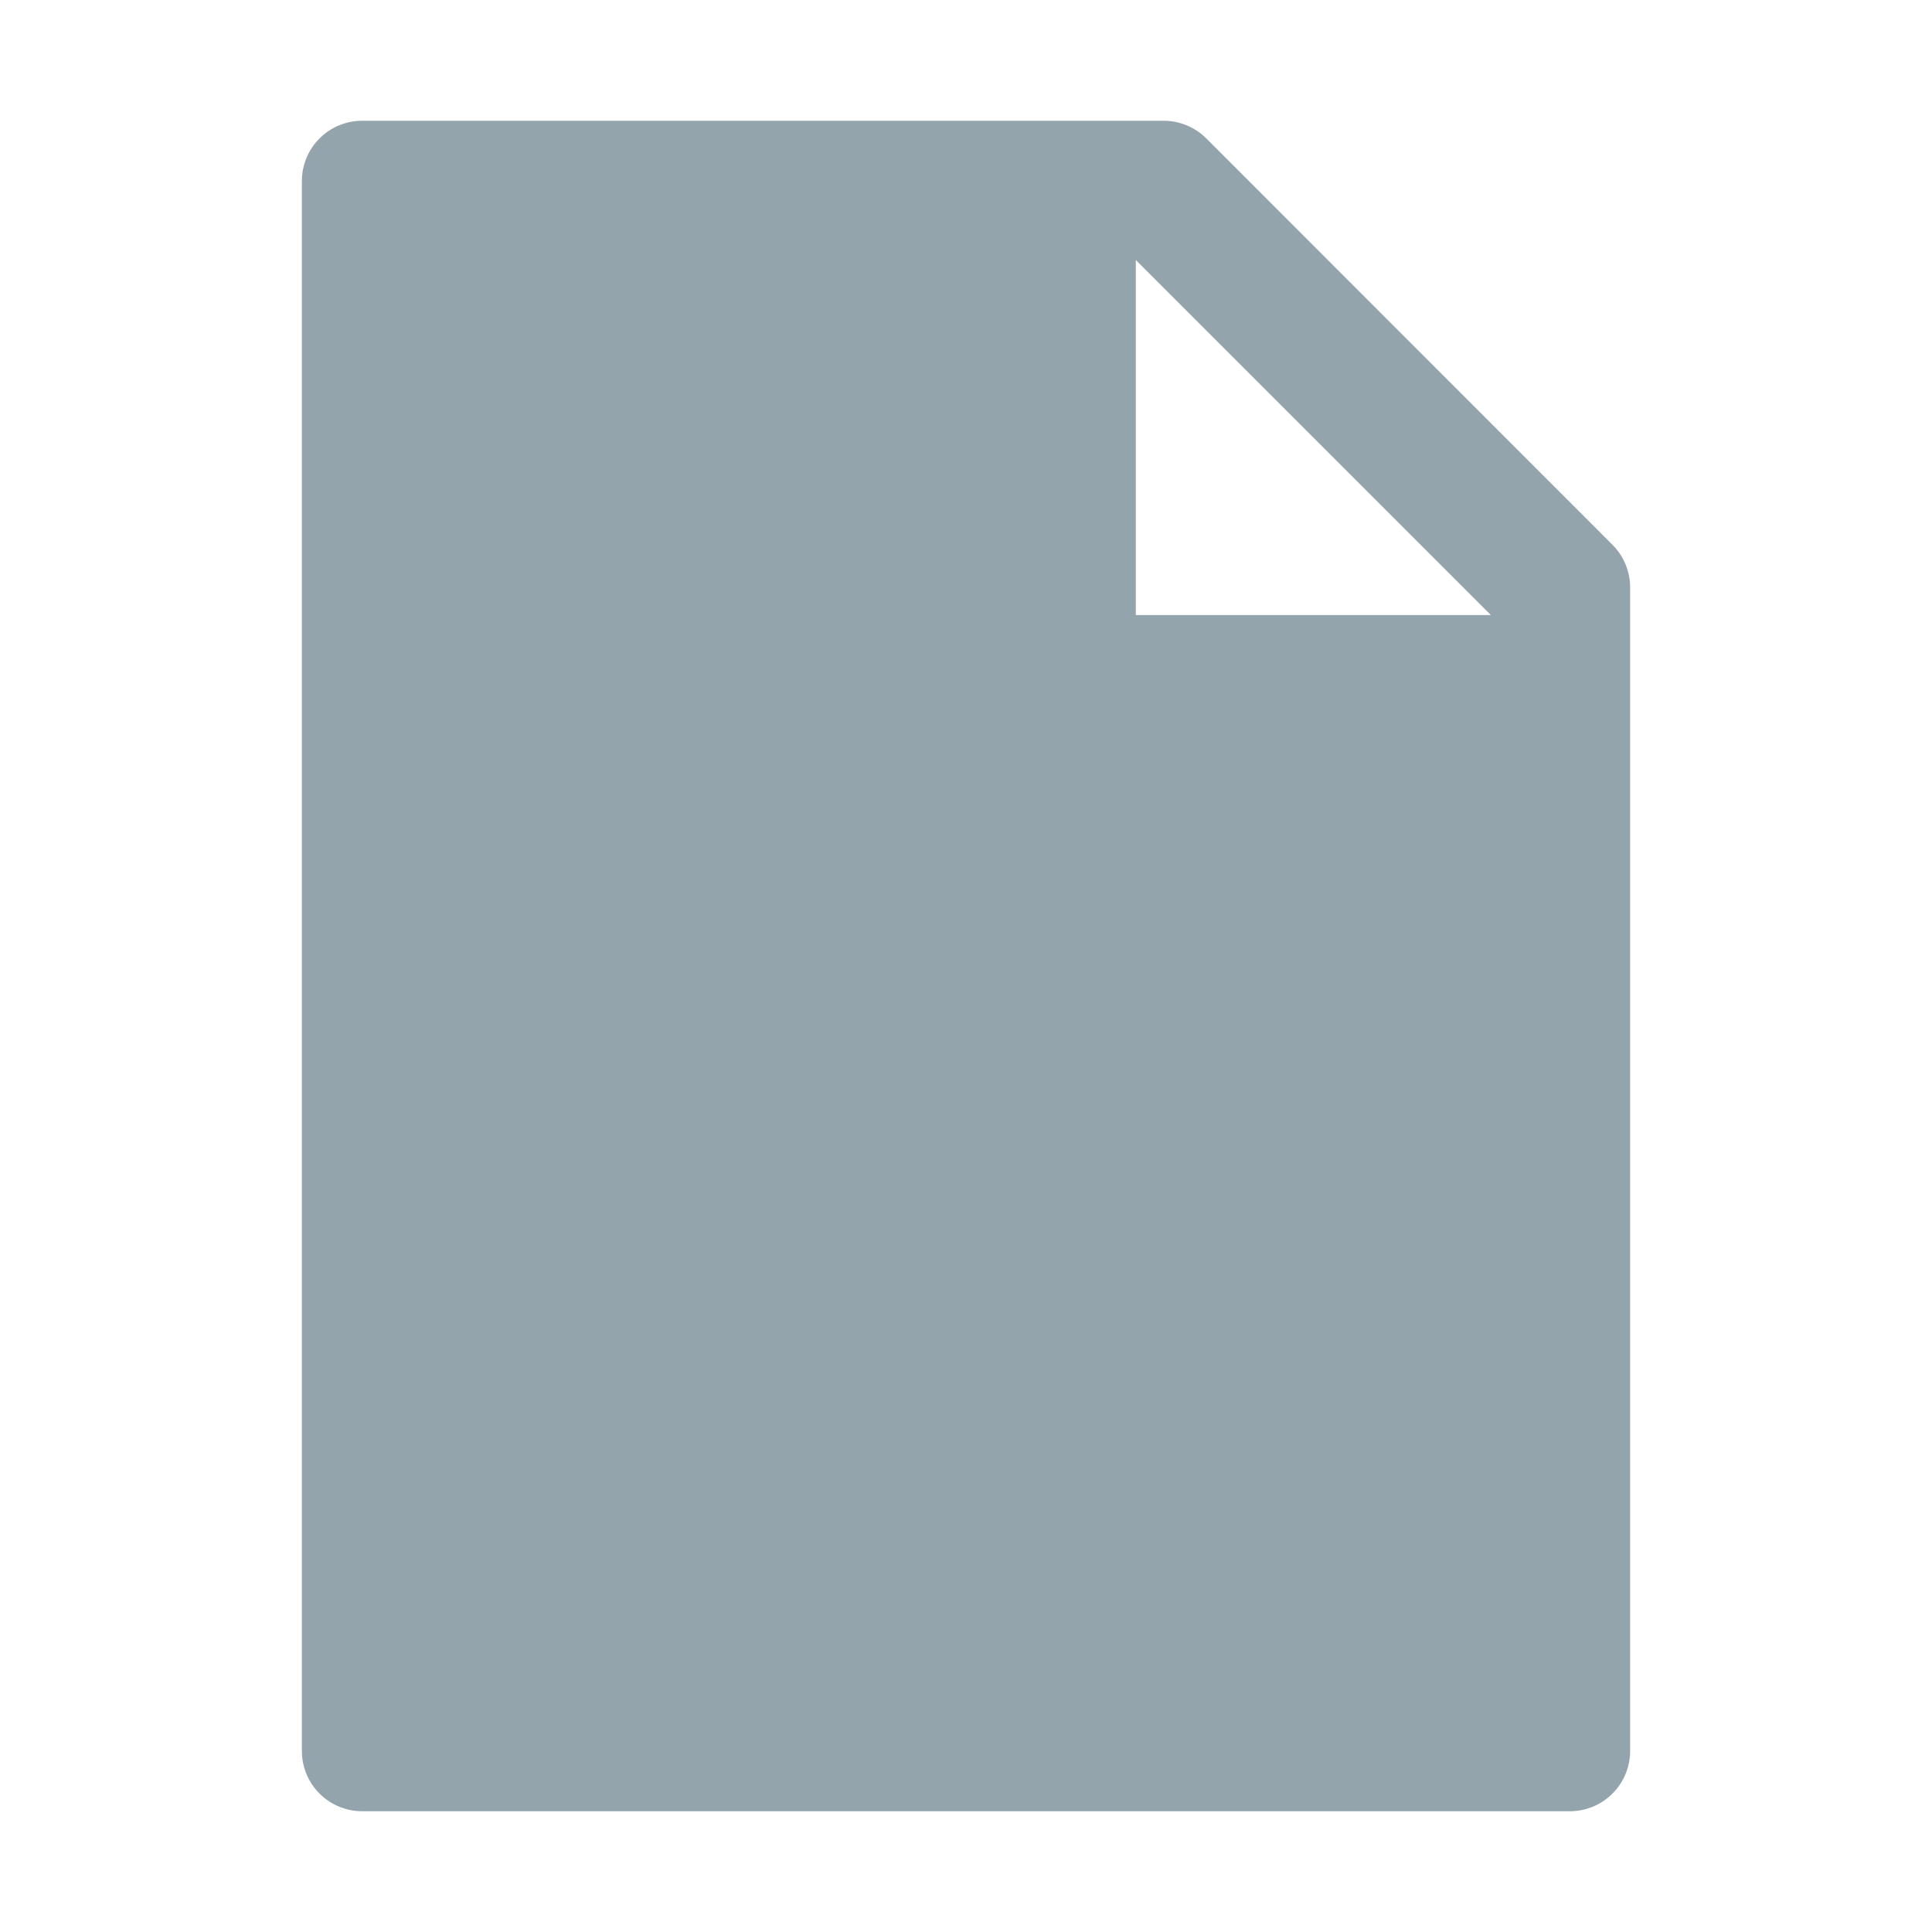
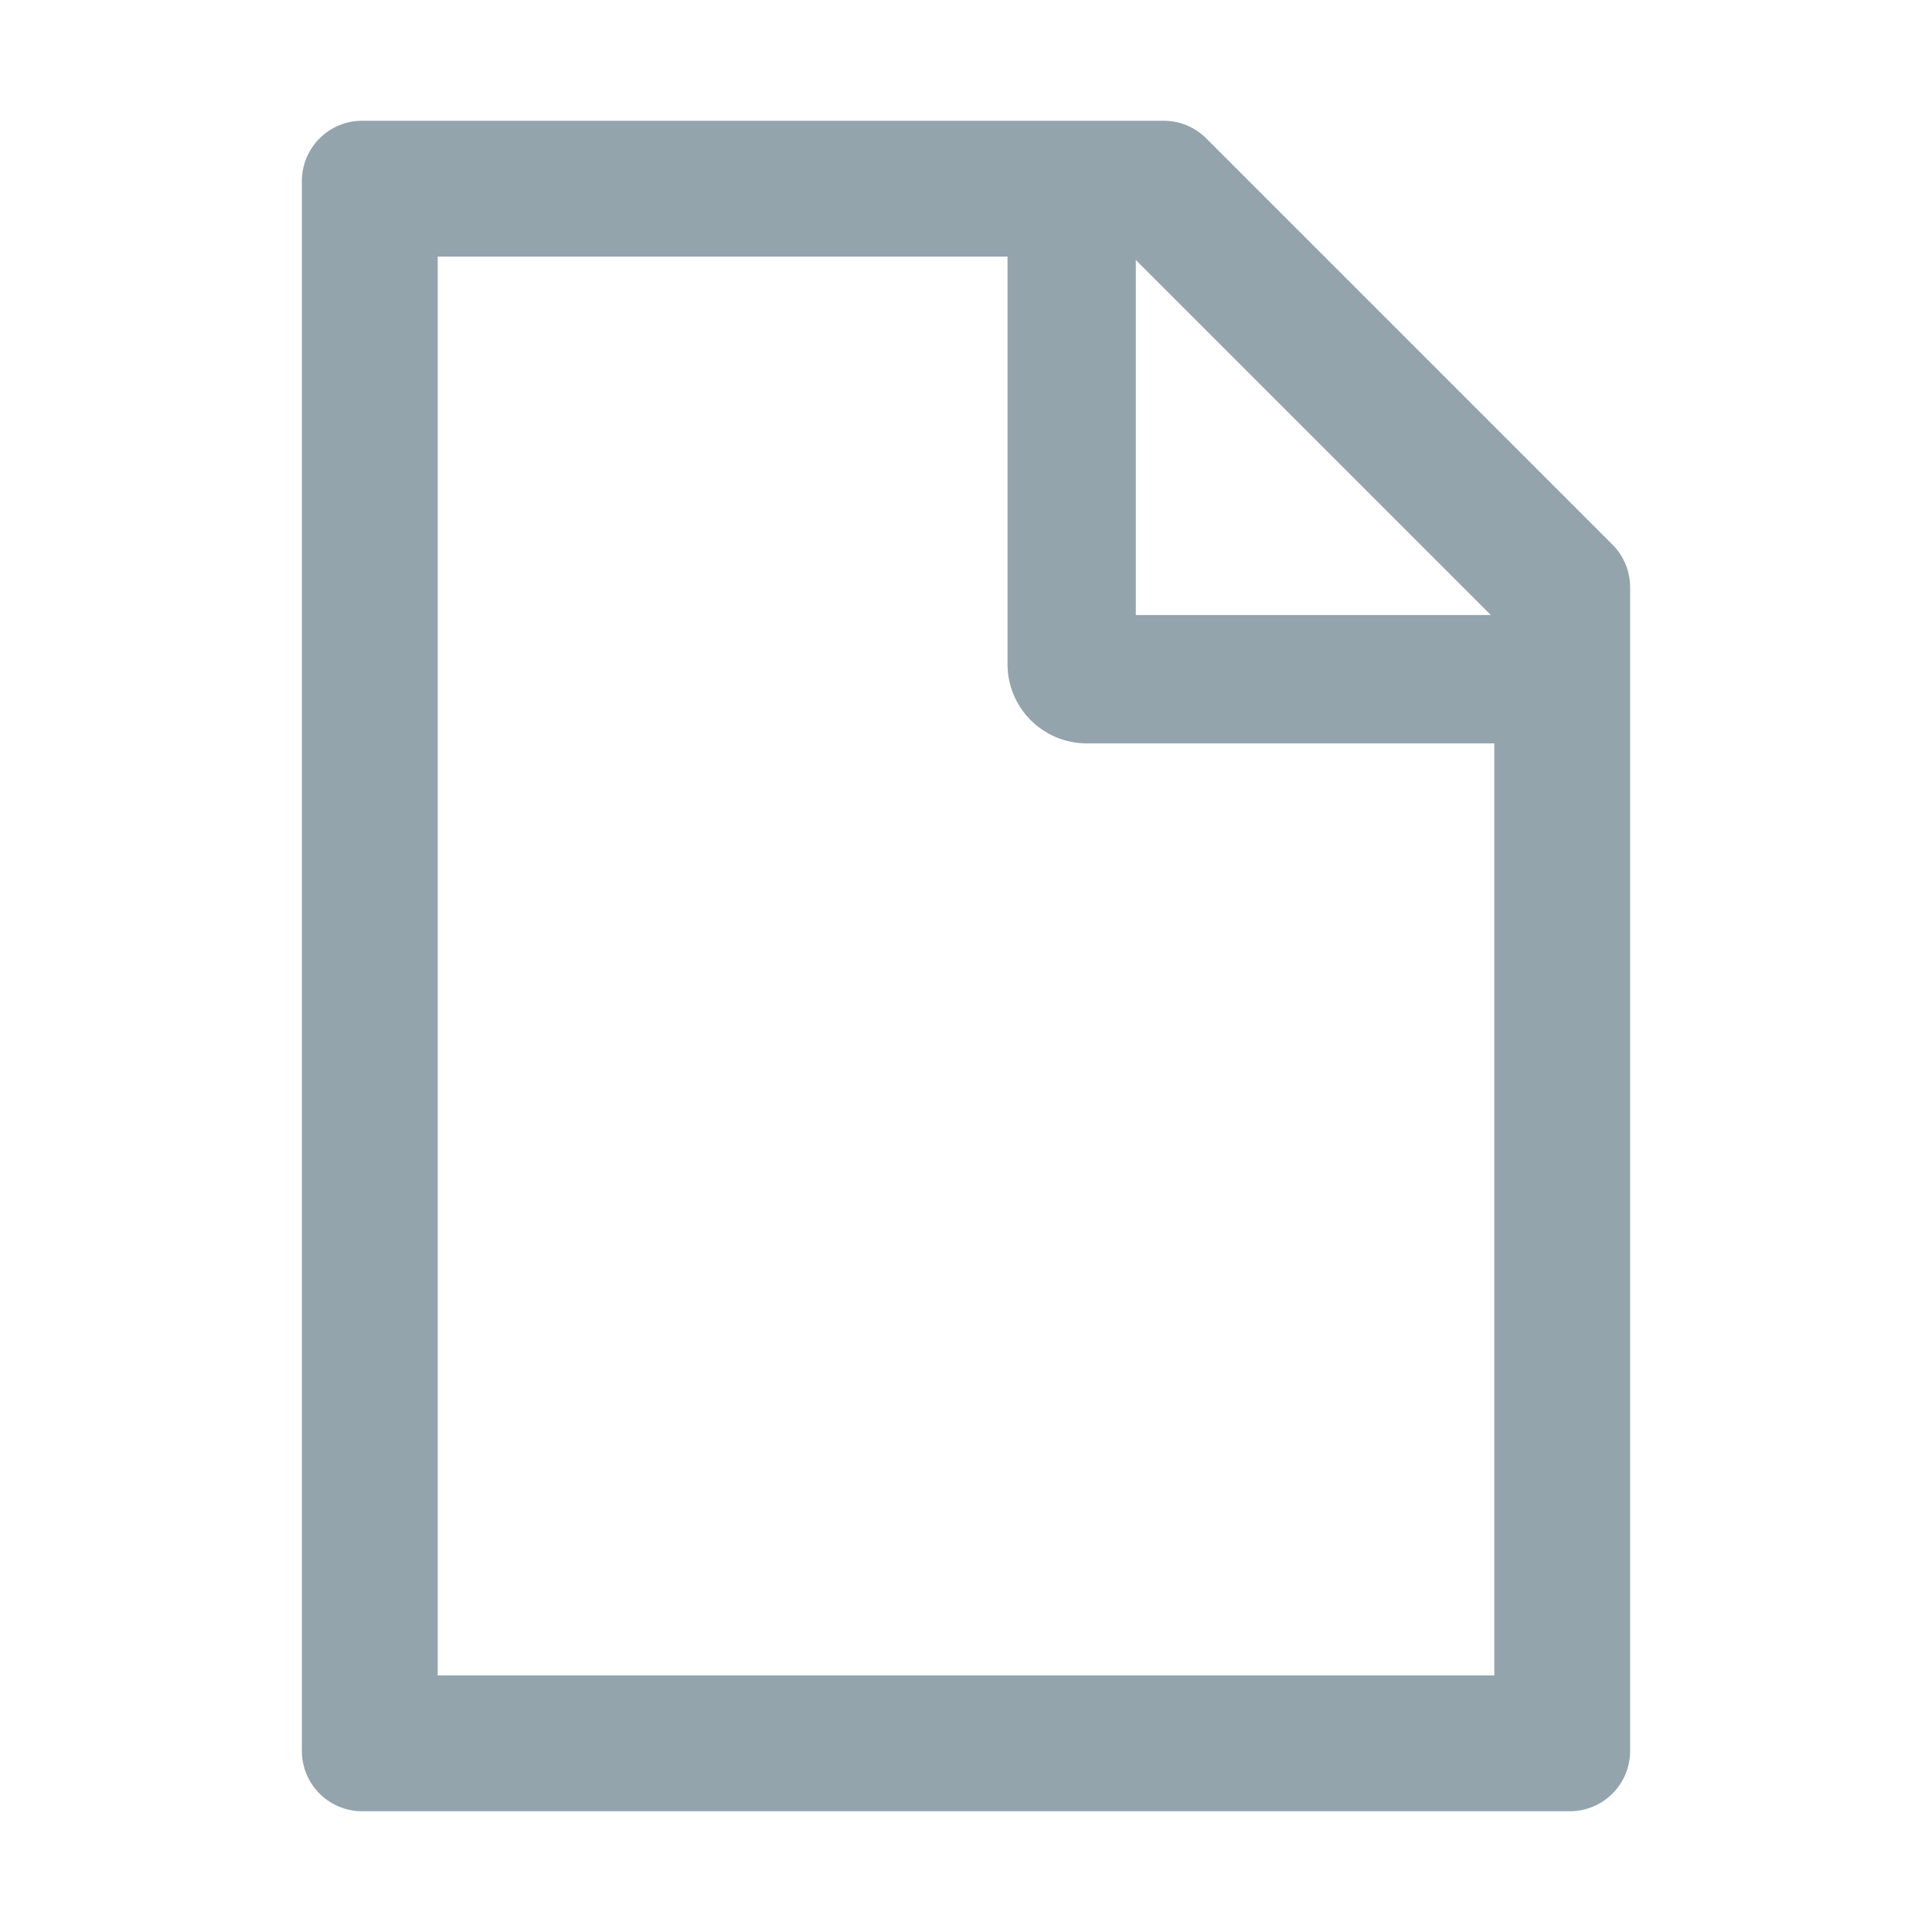
- <svg xmlns="http://www.w3.org/2000/svg" t="1725460178789" class="icon" viewBox="0 0 1024 1024" version="1.1" p-id="10934" width="200" height="200">
-   <path d="M854.6 288.7c6 6 9.4 14.1 9.4 22.6V928c0 17.7-14.3 32-32 32H192c-17.7 0-32-14.3-32-32V96c0-17.7 14.3-32 32-32h424.7c8.5 0 16.7 3.4 22.7 9.4l215.2 215.3zM790.2 326L602 137.8V326h188.2z" fill="#94a4ad" p-id="10935" />
+ <svg xmlns="http://www.w3.org/2000/svg" t="1725608185929" class="icon" viewBox="0 0 1024 1024" version="1.1" p-id="9694" width="200" height="200">
+   <path d="M854.6 288.6L639.4 73.4c-6-6-14.1-9.4-22.6-9.4H192c-17.7 0-32 14.3-32 32v832c0 17.7 14.3 32 32 32h640c17.7 0 32-14.3 32-32V311.3c0-8.5-3.4-16.7-9.4-22.7zM790.2 326H602V137.8L790.2 326z m1.8 562H232V136h302v216c0 23.2 18.8 42 42 42h216v494z" p-id="9695" fill="#94a4ad" />
</svg>
